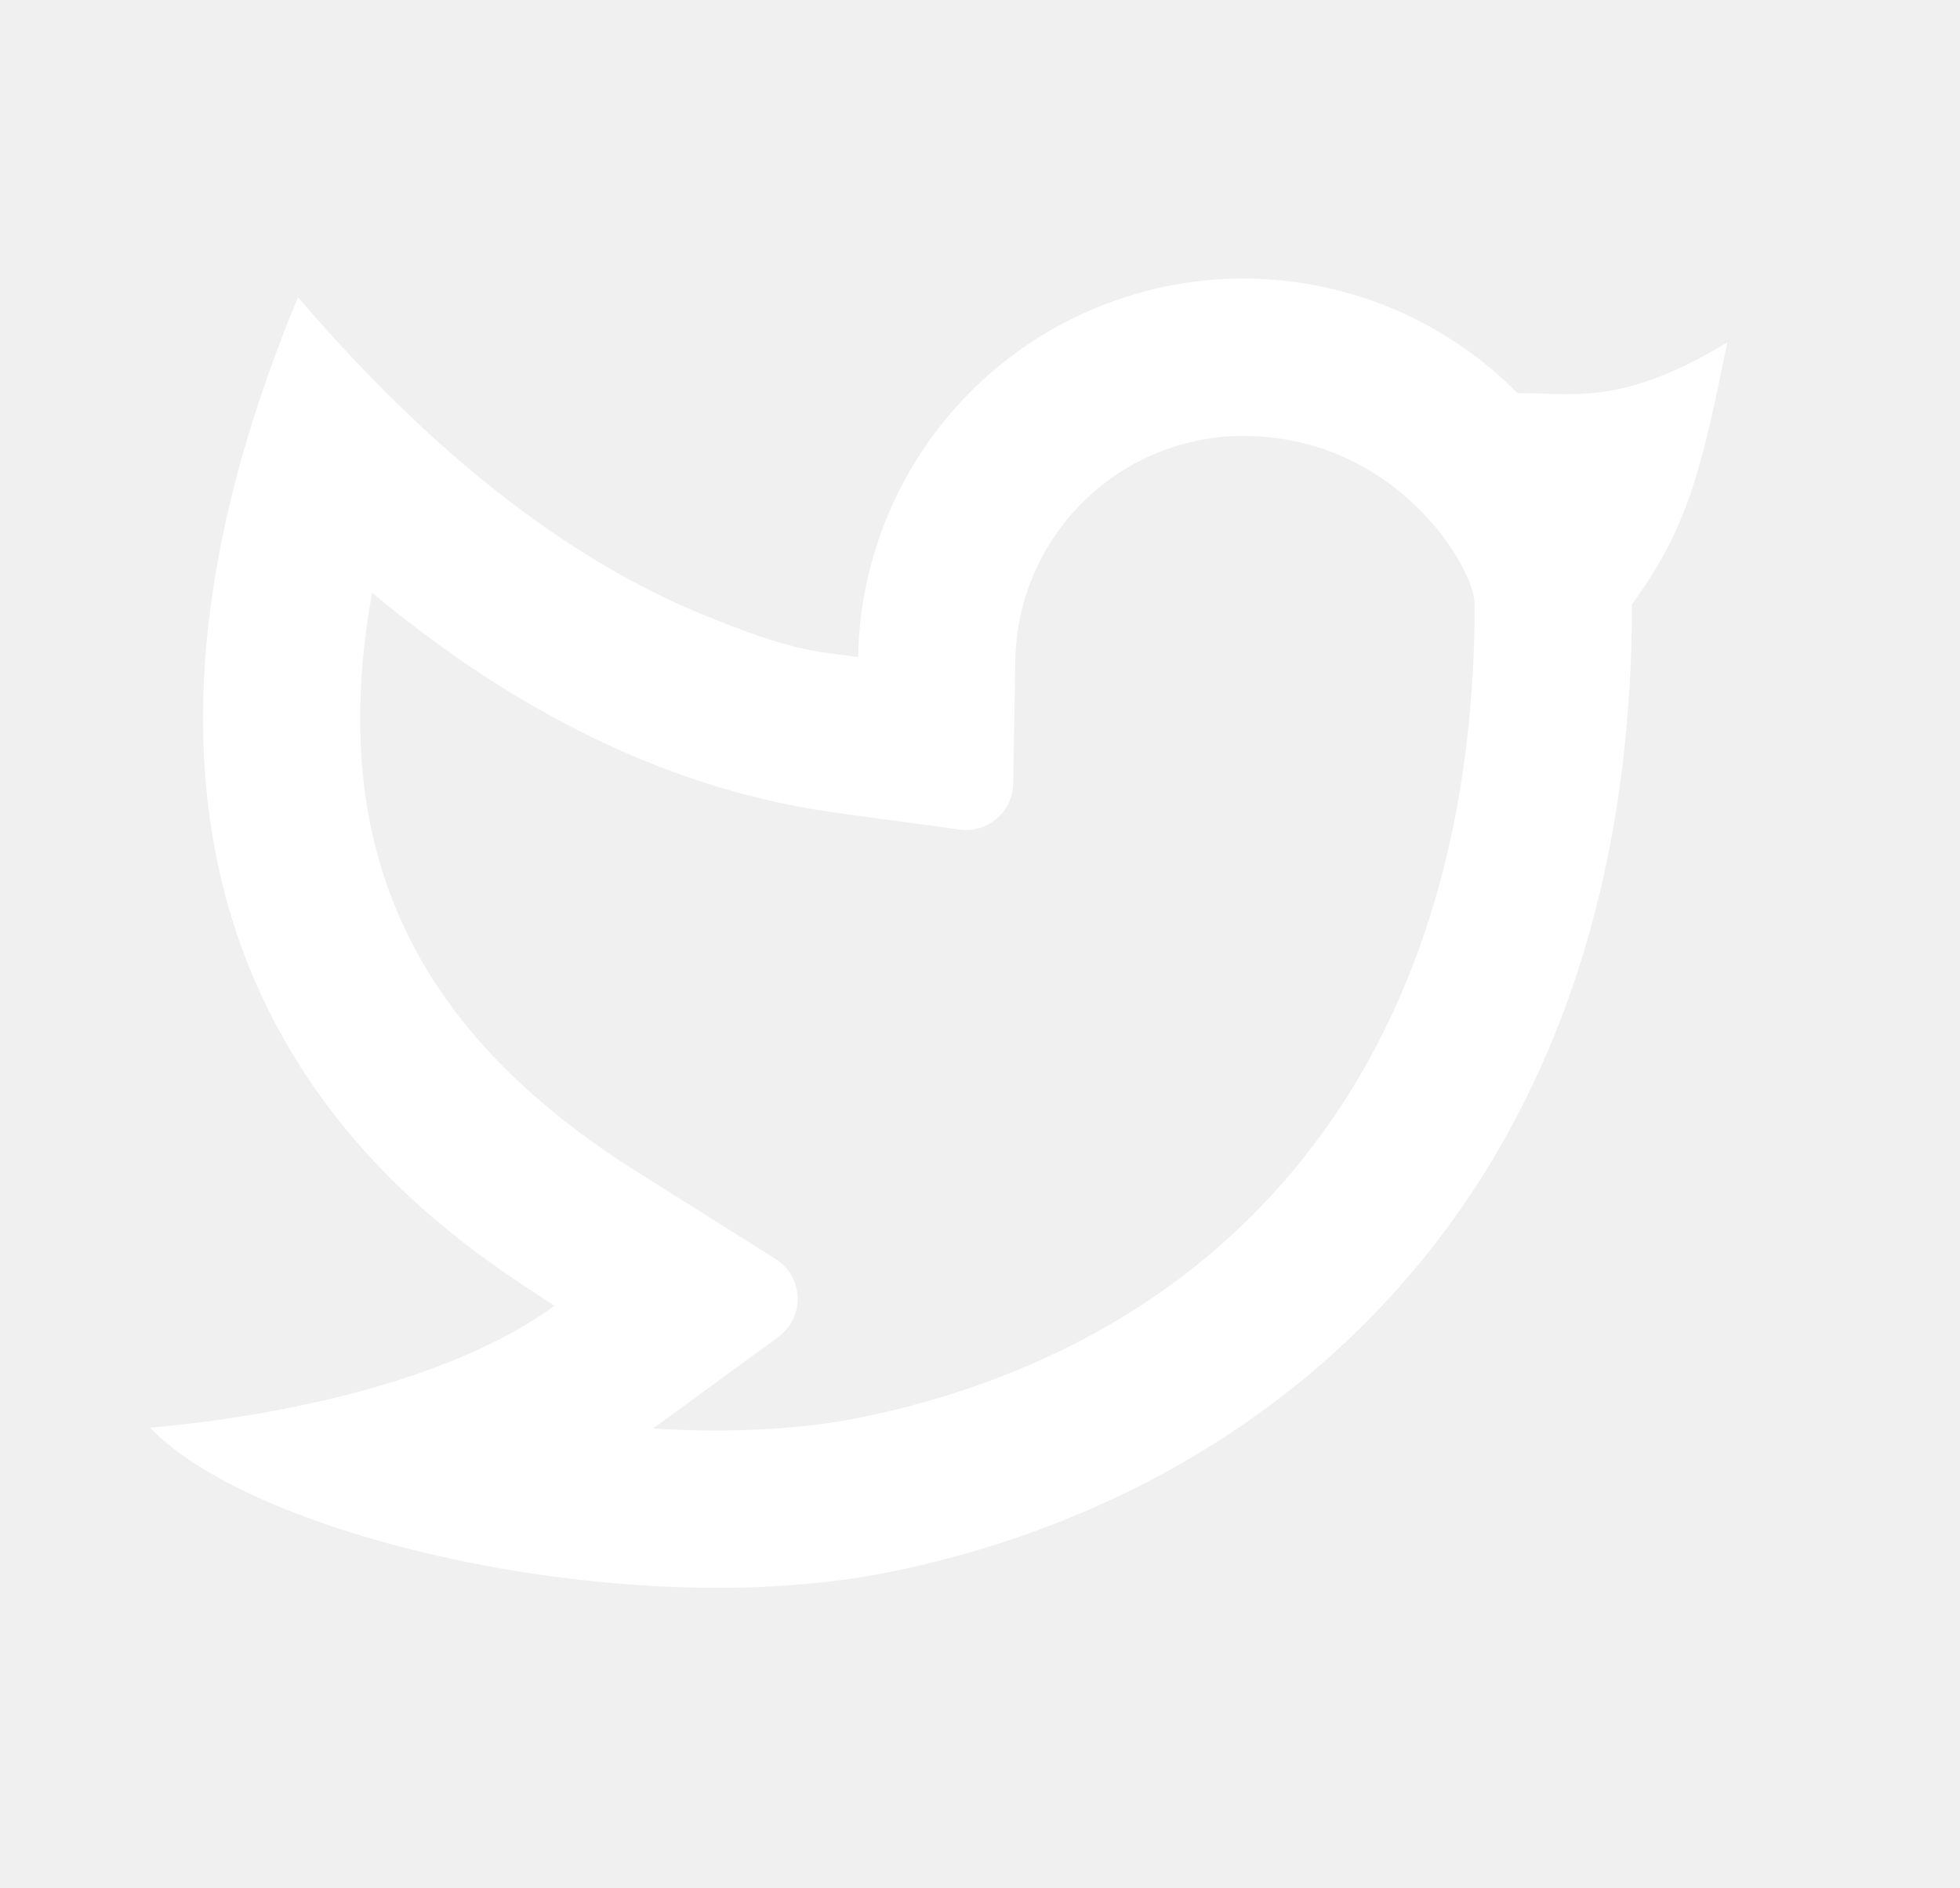
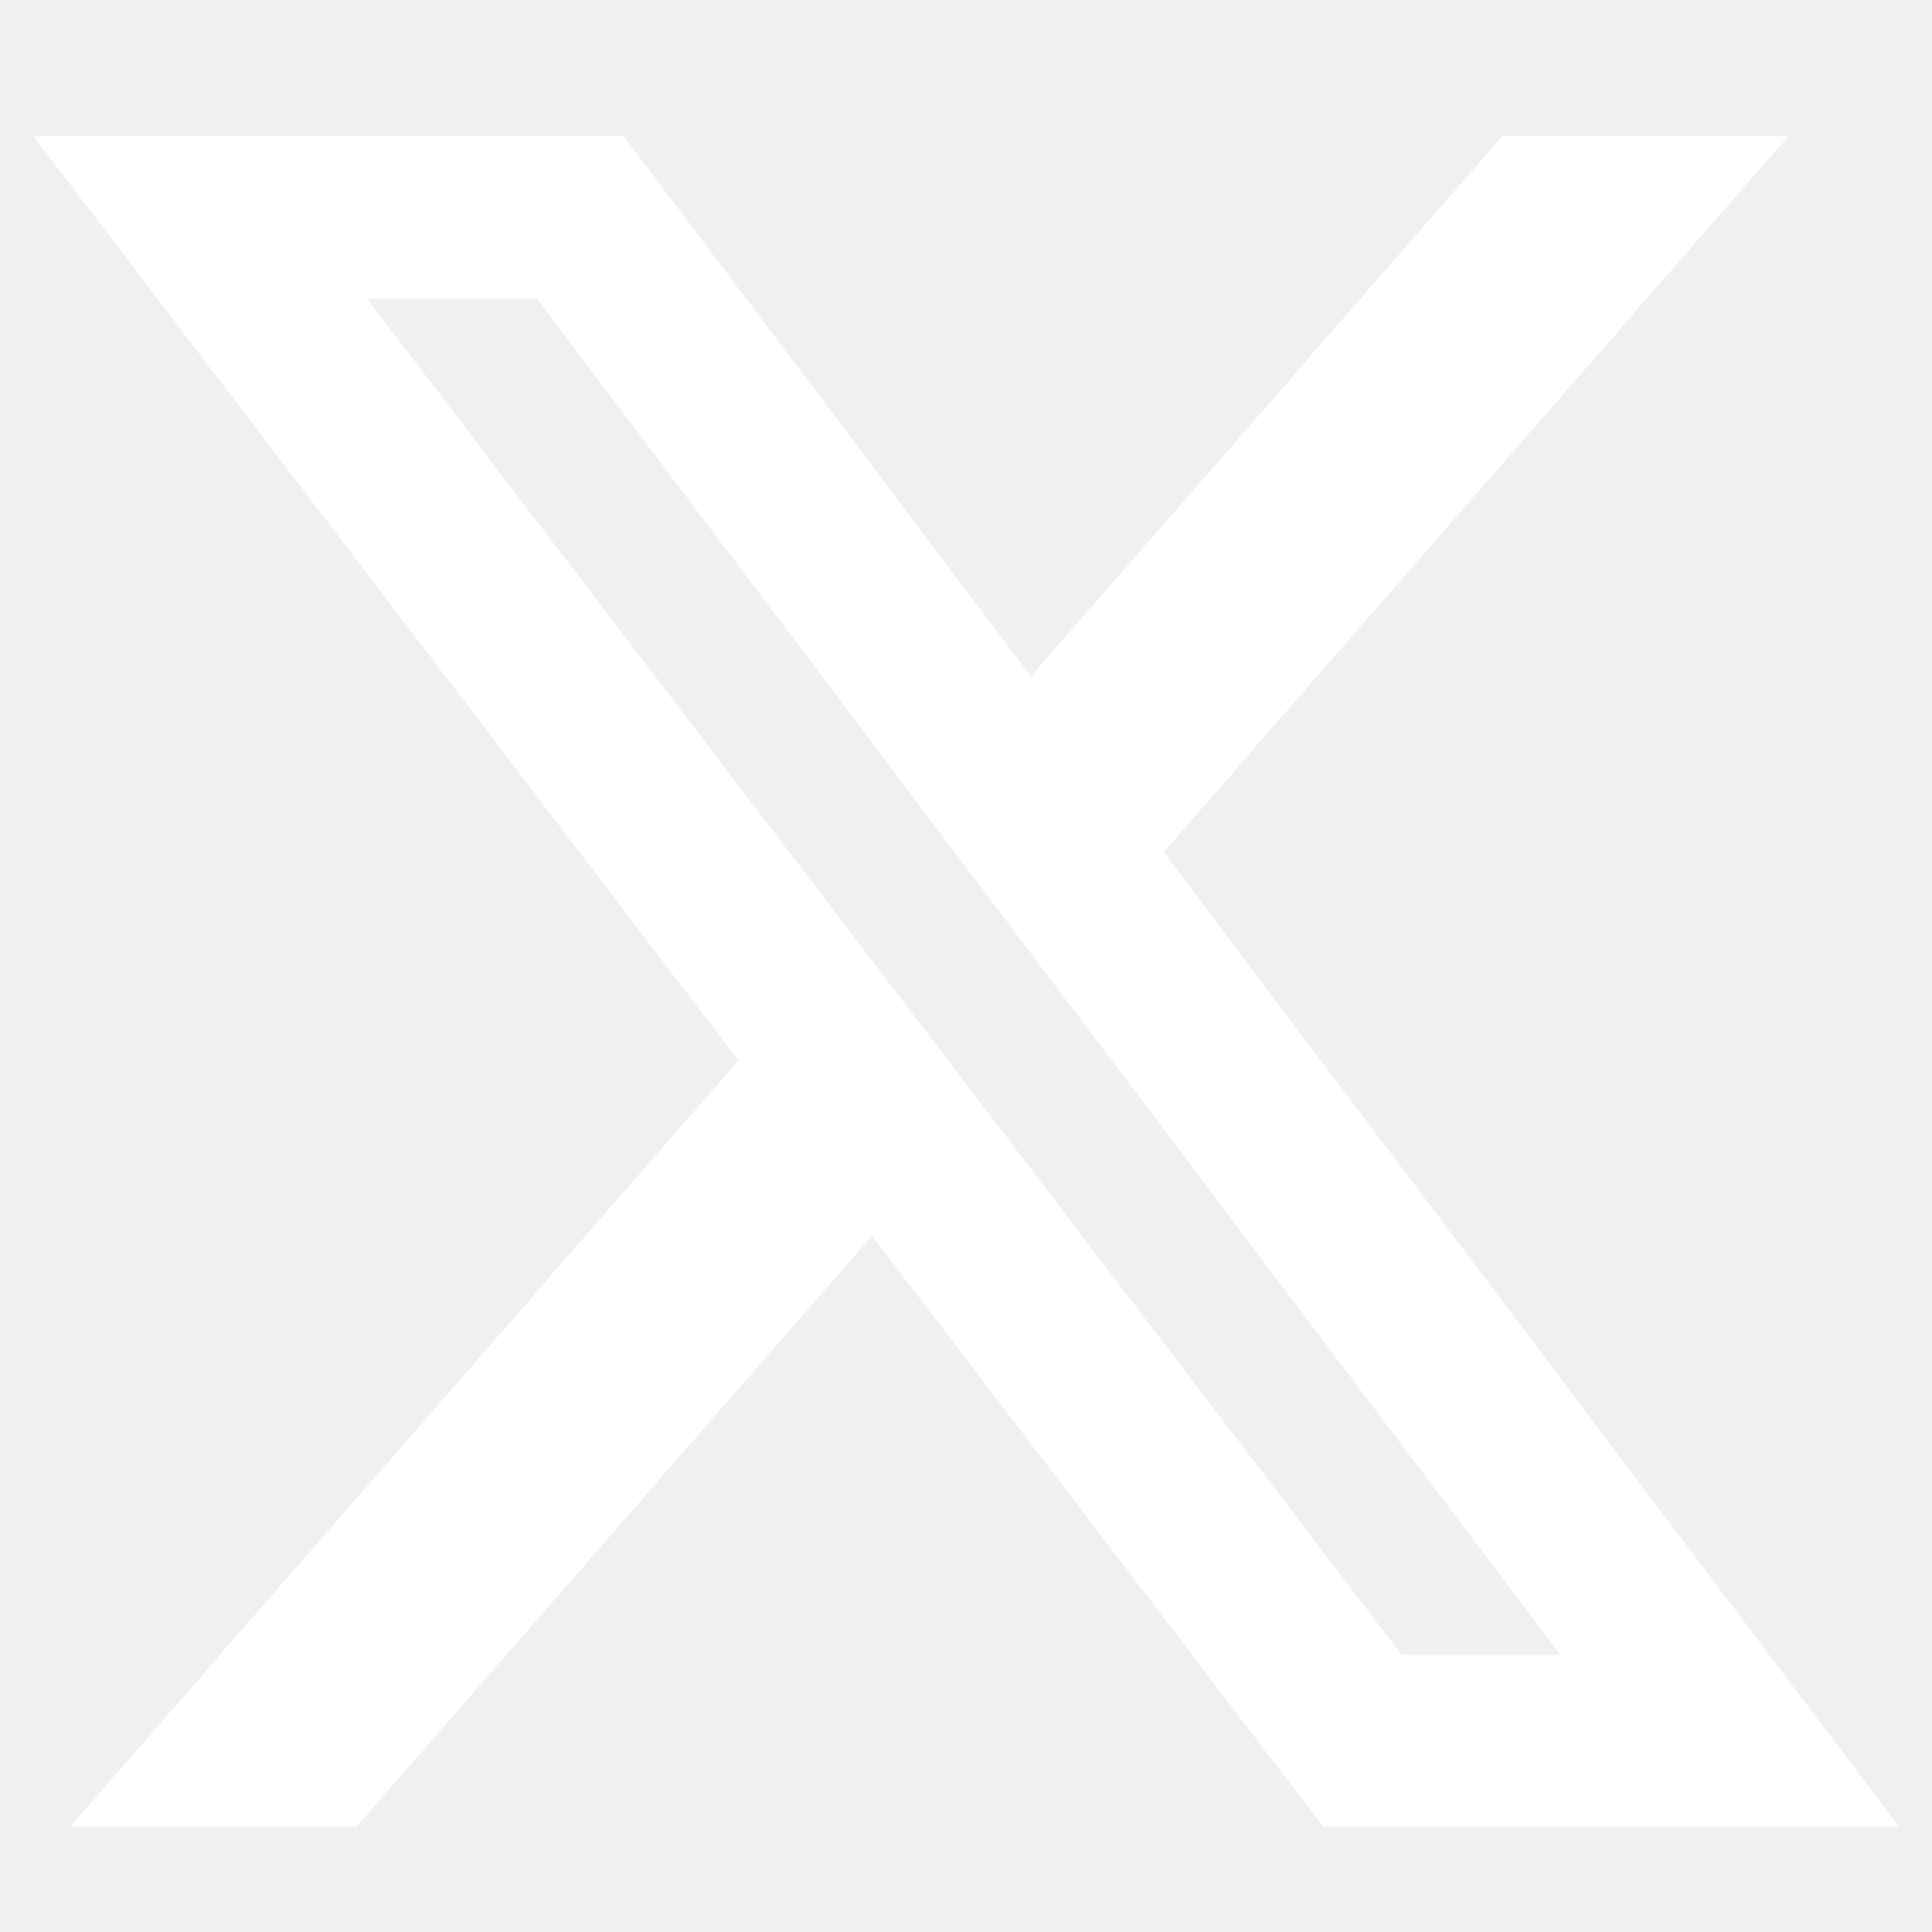
- <svg xmlns="http://www.w3.org/2000/svg" width="27" height="26" viewBox="0 0 27 26" fill="none">
-   <path d="M17.129 6.005C16.306 6.005 15.515 6.328 14.928 6.905C14.34 7.482 14.002 8.266 13.987 9.089L13.957 10.796C13.955 10.887 13.934 10.977 13.895 11.06C13.856 11.143 13.8 11.217 13.73 11.276C13.661 11.336 13.579 11.38 13.492 11.406C13.404 11.432 13.311 11.439 13.22 11.427L11.528 11.197C9.304 10.894 7.172 9.869 5.126 8.165C4.479 11.751 5.743 14.235 8.791 16.151L10.683 17.341C10.773 17.397 10.848 17.475 10.901 17.567C10.954 17.659 10.984 17.763 10.988 17.869C10.991 17.975 10.969 18.08 10.922 18.176C10.876 18.271 10.807 18.354 10.721 18.417L8.996 19.677C10.022 19.741 10.996 19.695 11.805 19.535C16.916 18.514 20.314 14.668 20.314 8.324C20.314 7.807 19.217 6.005 17.129 6.005ZM11.821 9.049C11.84 8.005 12.166 6.989 12.759 6.13C13.353 5.27 14.187 4.605 15.156 4.217C16.126 3.829 17.189 3.735 18.211 3.949C19.233 4.162 20.171 4.672 20.904 5.415C21.675 5.409 22.33 5.604 23.795 4.716C23.433 6.492 23.253 7.264 22.481 8.324C22.481 16.603 17.392 20.629 12.228 21.659C8.689 22.366 3.54 21.205 2.066 19.665C2.817 19.606 5.872 19.278 7.638 17.986C6.143 17 0.198 13.501 4.105 4.094C5.939 6.236 7.799 7.694 9.684 8.467C10.938 8.982 11.247 8.972 11.822 9.05" fill="white" />
+ <svg xmlns="http://www.w3.org/2000/svg" width="29" height="29" viewBox="0 0 29 29" fill="none">
+   <g clip-path="url(#clip0_3206_5199)">
+     <mask id="mask0_3206_5199" style="mask-type:luminance" maskUnits="userSpaceOnUse" x="0" y="0" width="29" height="29">
+       <path d="M0.502 0.73H28.502V28.73H0.502V0.73Z" fill="white" />
+     </mask>
+     <g mask="url(#mask0_3206_5199)">
+       <path d="M22.552 2.043H26.846L17.466 12.791L28.502 27.419H19.862L13.09 18.549L5.35 27.419H1.052L11.084 15.919L0.502 2.045H9.362L15.474 10.151L22.552 2.043ZM21.042 24.843H23.422L8.062 4.485H5.51L21.042 24.843Z" fill="white" />
+     </g>
+   </g>
+   <defs>
+     <clipPath id="clip0_3206_5199">
+       <rect width="28" height="28" fill="white" transform="translate(0.501953 0.730469)" />
+     </clipPath>
+   </defs>
</svg>
